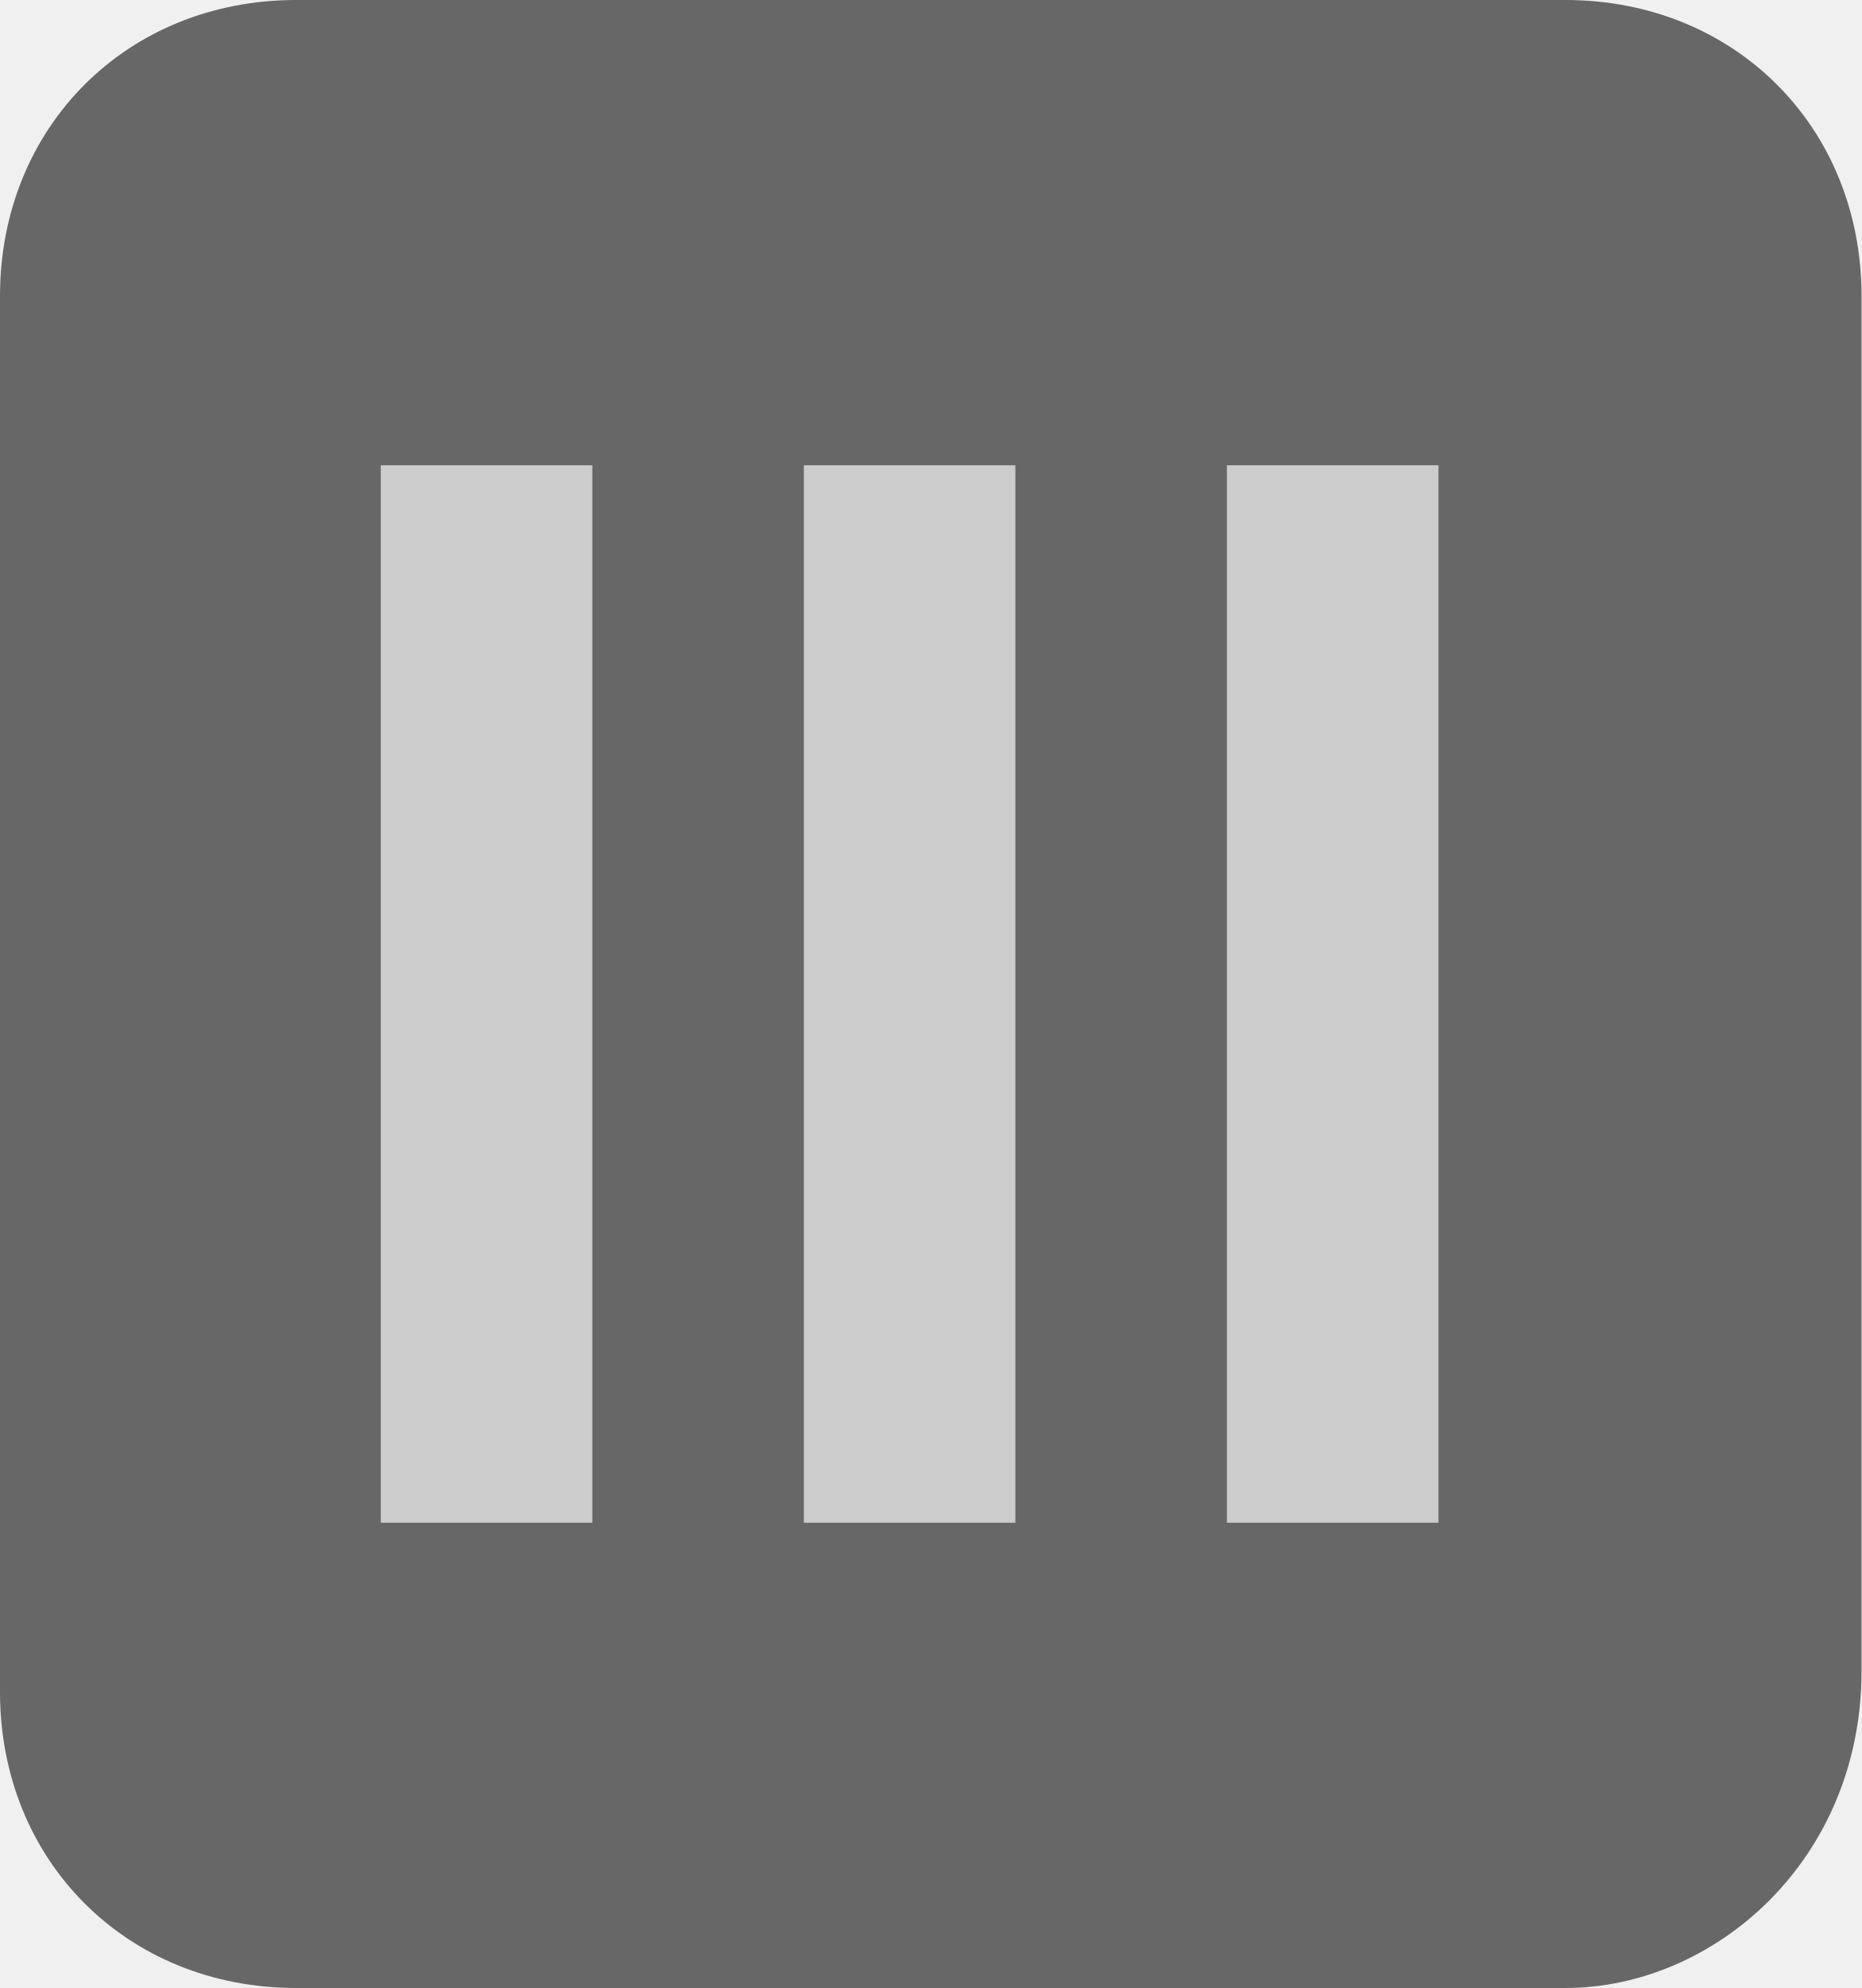
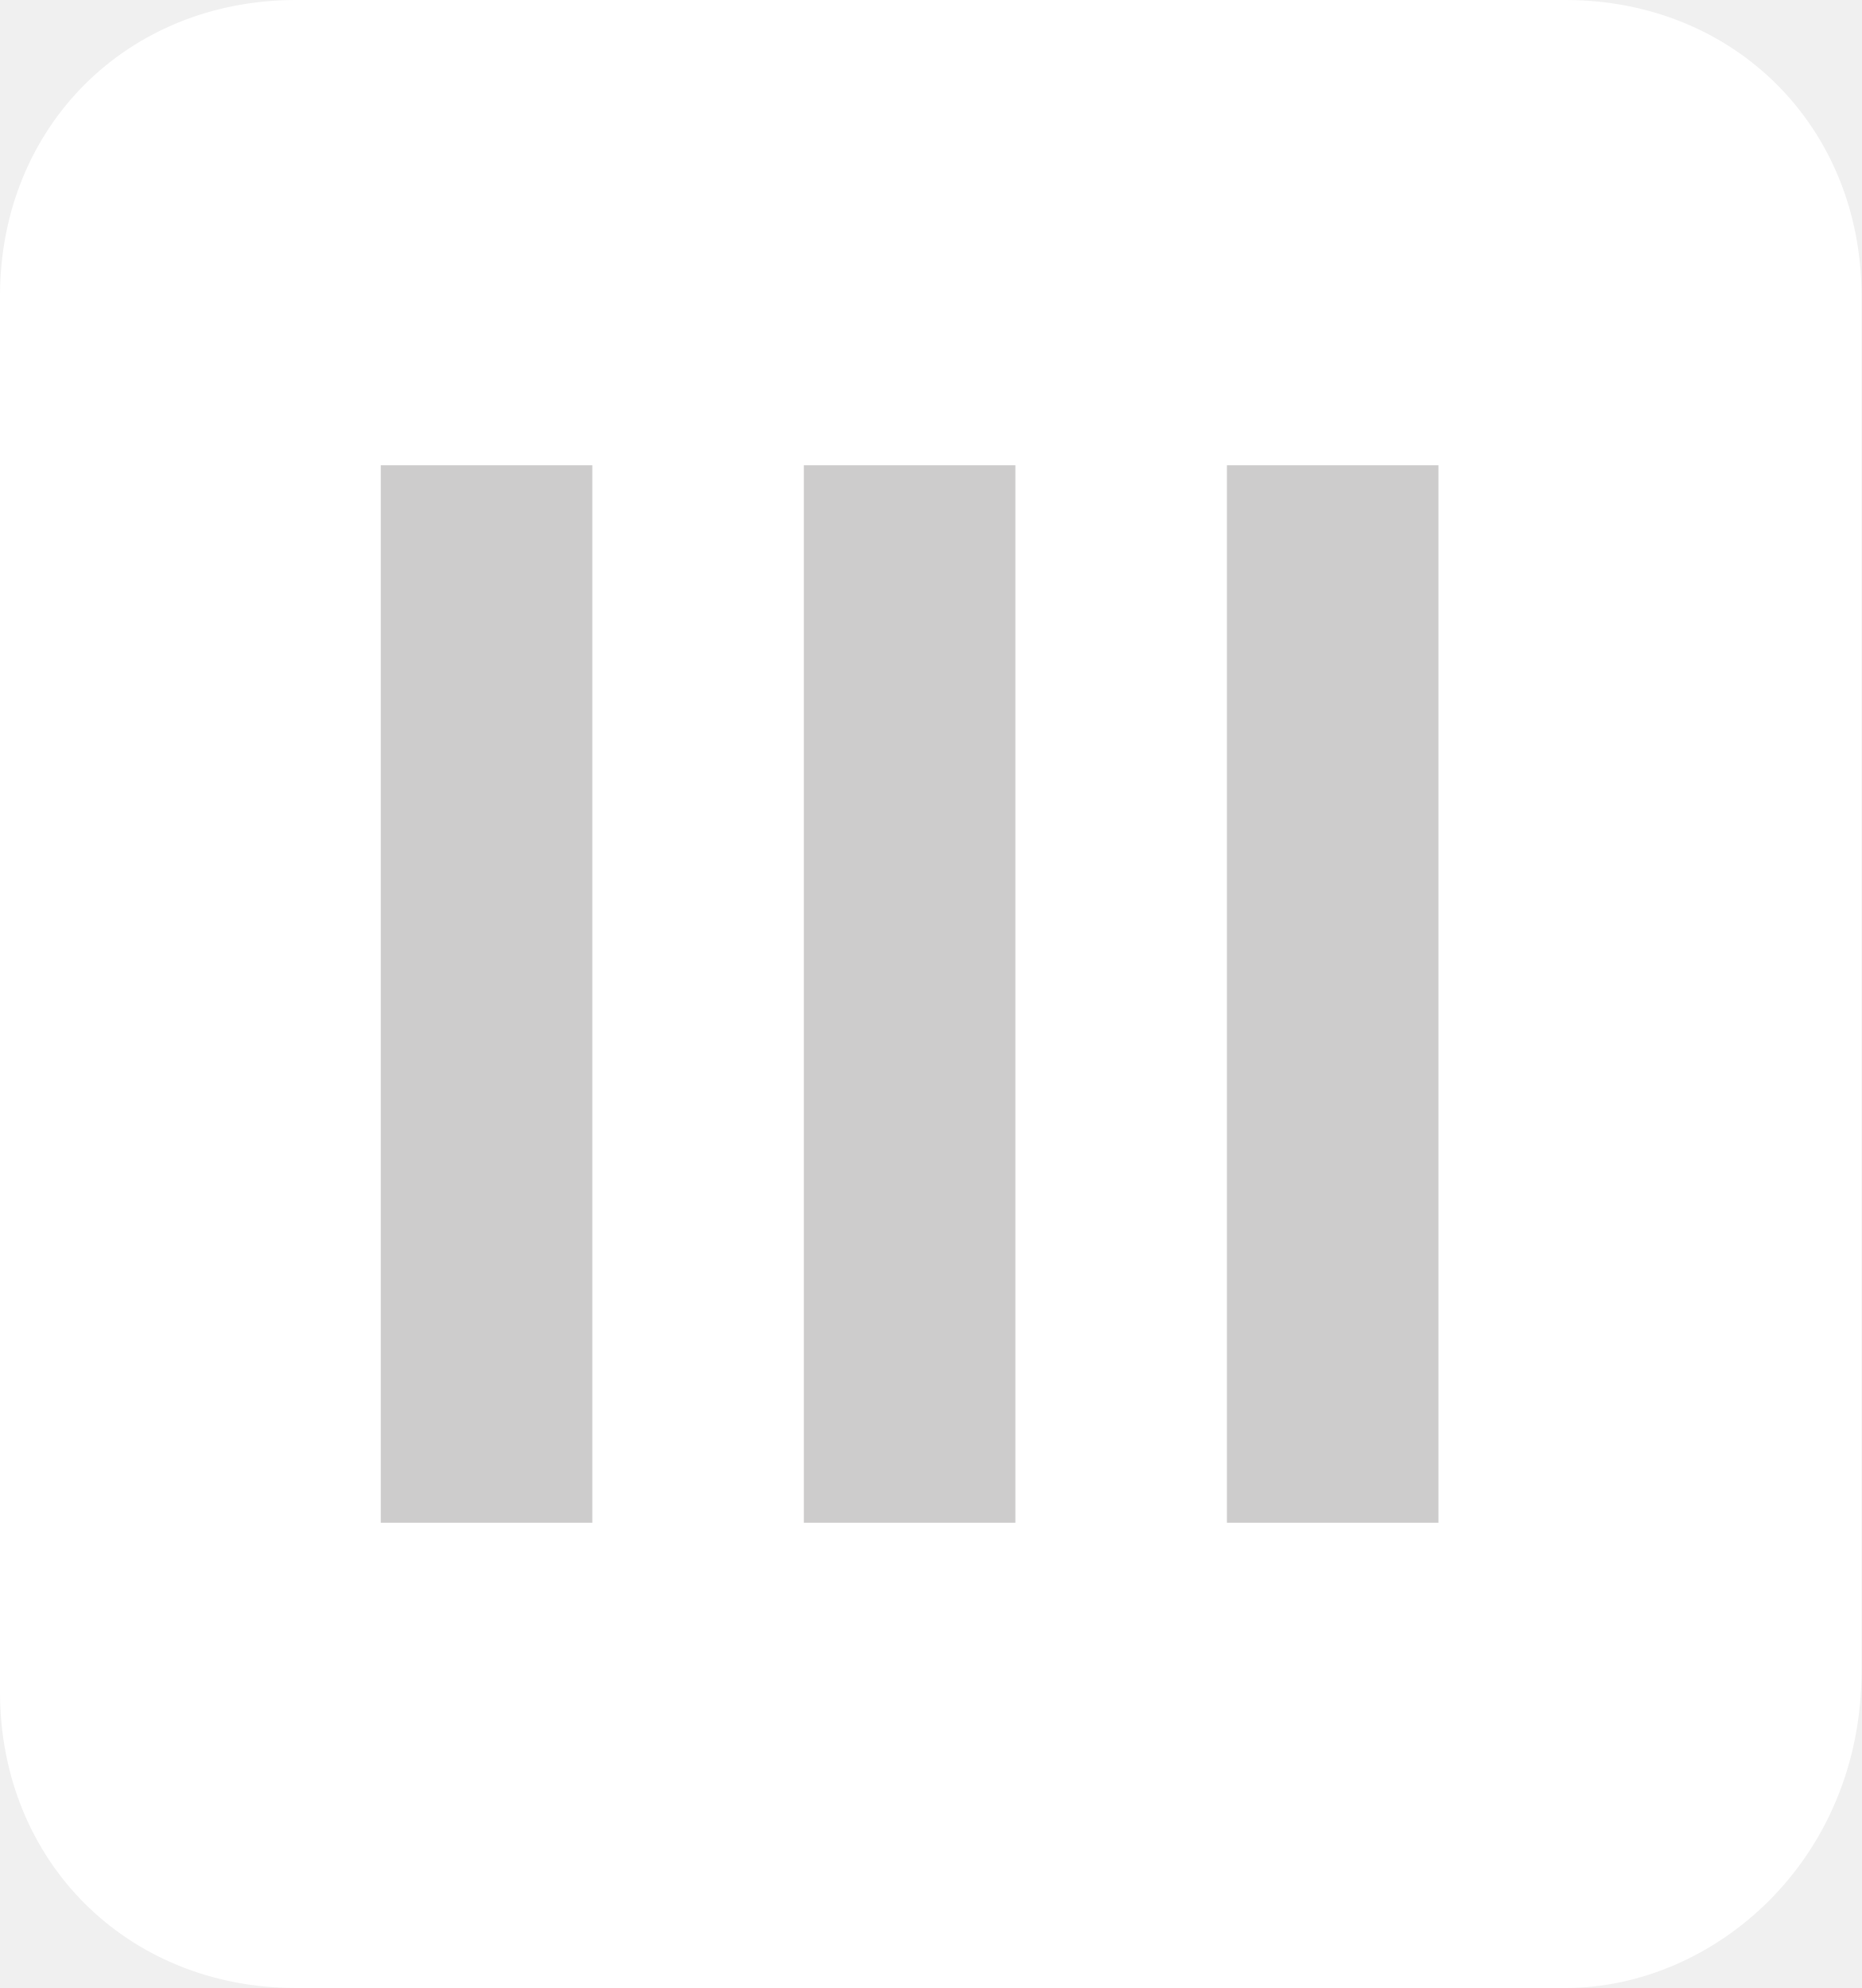
<svg xmlns="http://www.w3.org/2000/svg" version="1.1" id="Layer_1" x="0px" y="0px" viewBox="2.1 -0.9 8.8 9.4" style="enable-background:new 2.1 -0.9 8.8 9.4;" xml:space="preserve">
  <style type="text/css">
- 	.st0{fill:#676767;}
+ 	.st0{fill:#fff;}
	.st1{fill:none;stroke:#CDCCCC;stroke-miterlimit:10;}
</style>
  <path id="XMLID_14_" class="st0" d="M9.5,8.5h-6c-0.8,0-1.4-0.6-1.4-1.4V0.5c0-0.8,0.6-1.4,1.4-1.4h6c0.8,0,1.4,0.6,1.4,1.4V7  C10.9,7.9,10.2,8.5,9.5,8.5z" />
  <g id="XMLID_38_">
    <line id="XMLID_15_" class="st1" x1="8.4" y1="1.3" x2="8.4" y2="6.3" />
    <line id="XMLID_39_" class="st1" x1="6.4" y1="1.3" x2="6.4" y2="6.3" />
    <line id="XMLID_47_" class="st1" x1="4.4" y1="1.3" x2="4.4" y2="6.3" />
  </g>
</svg>
